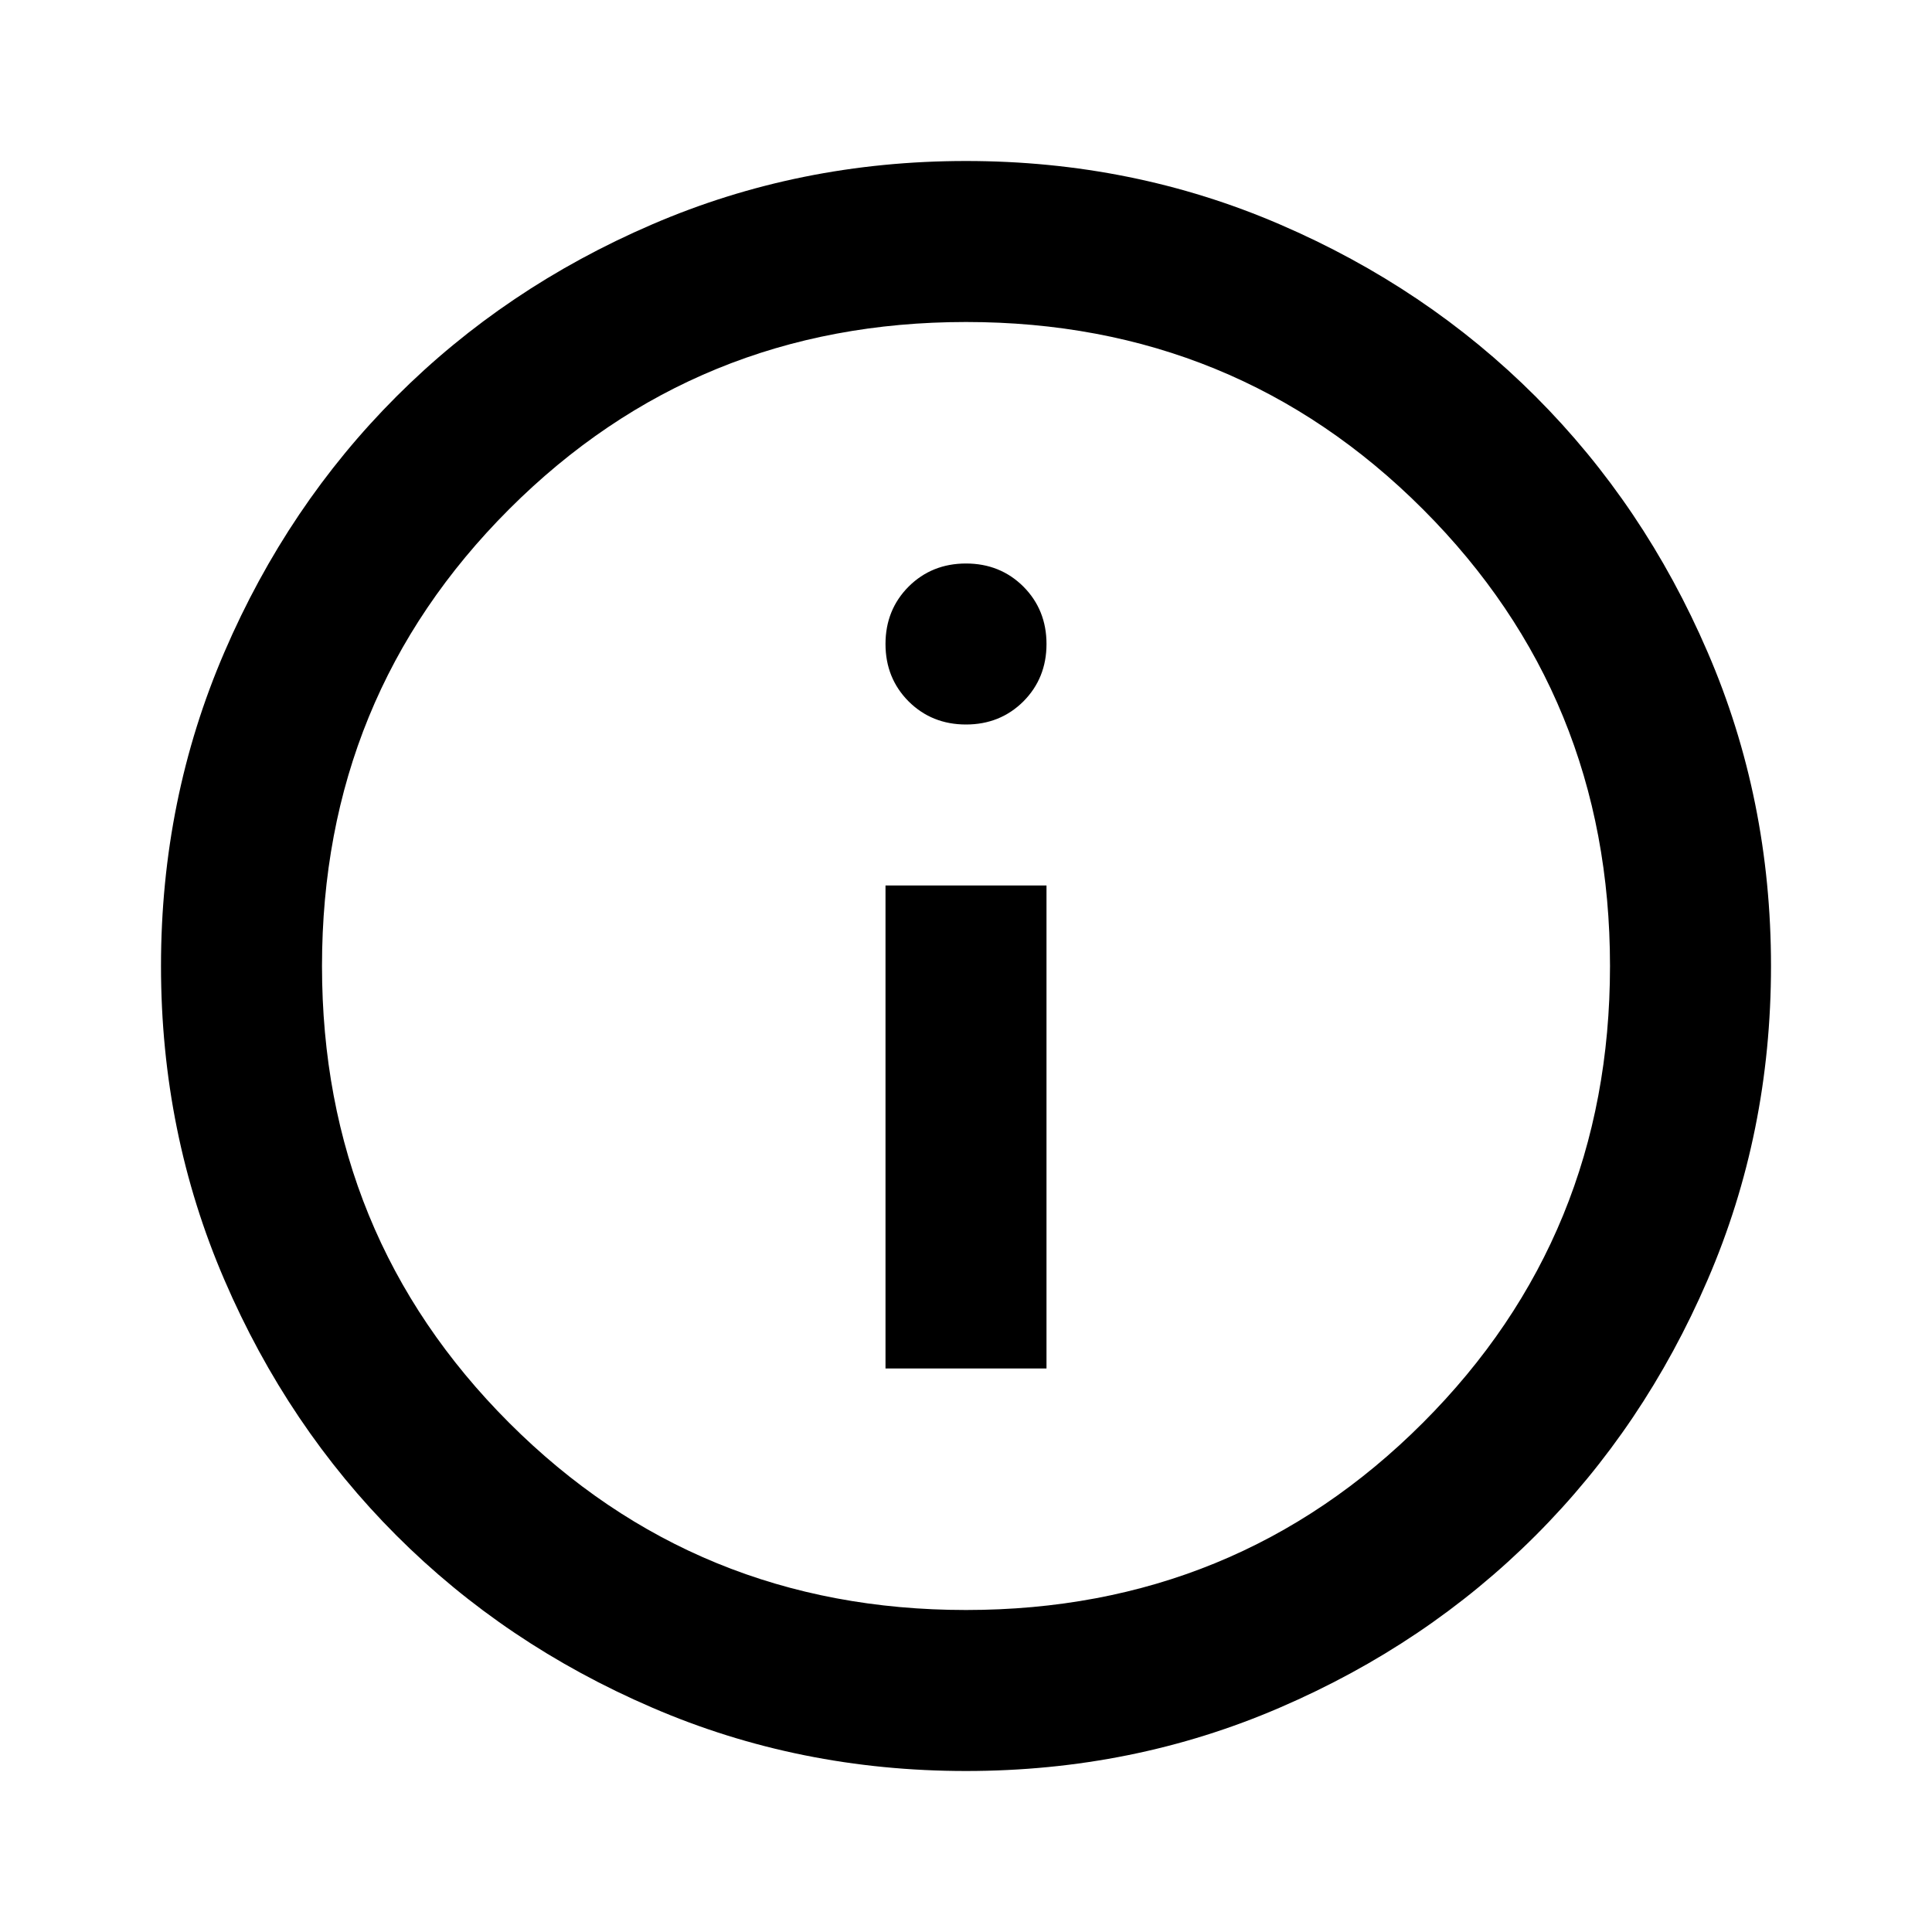
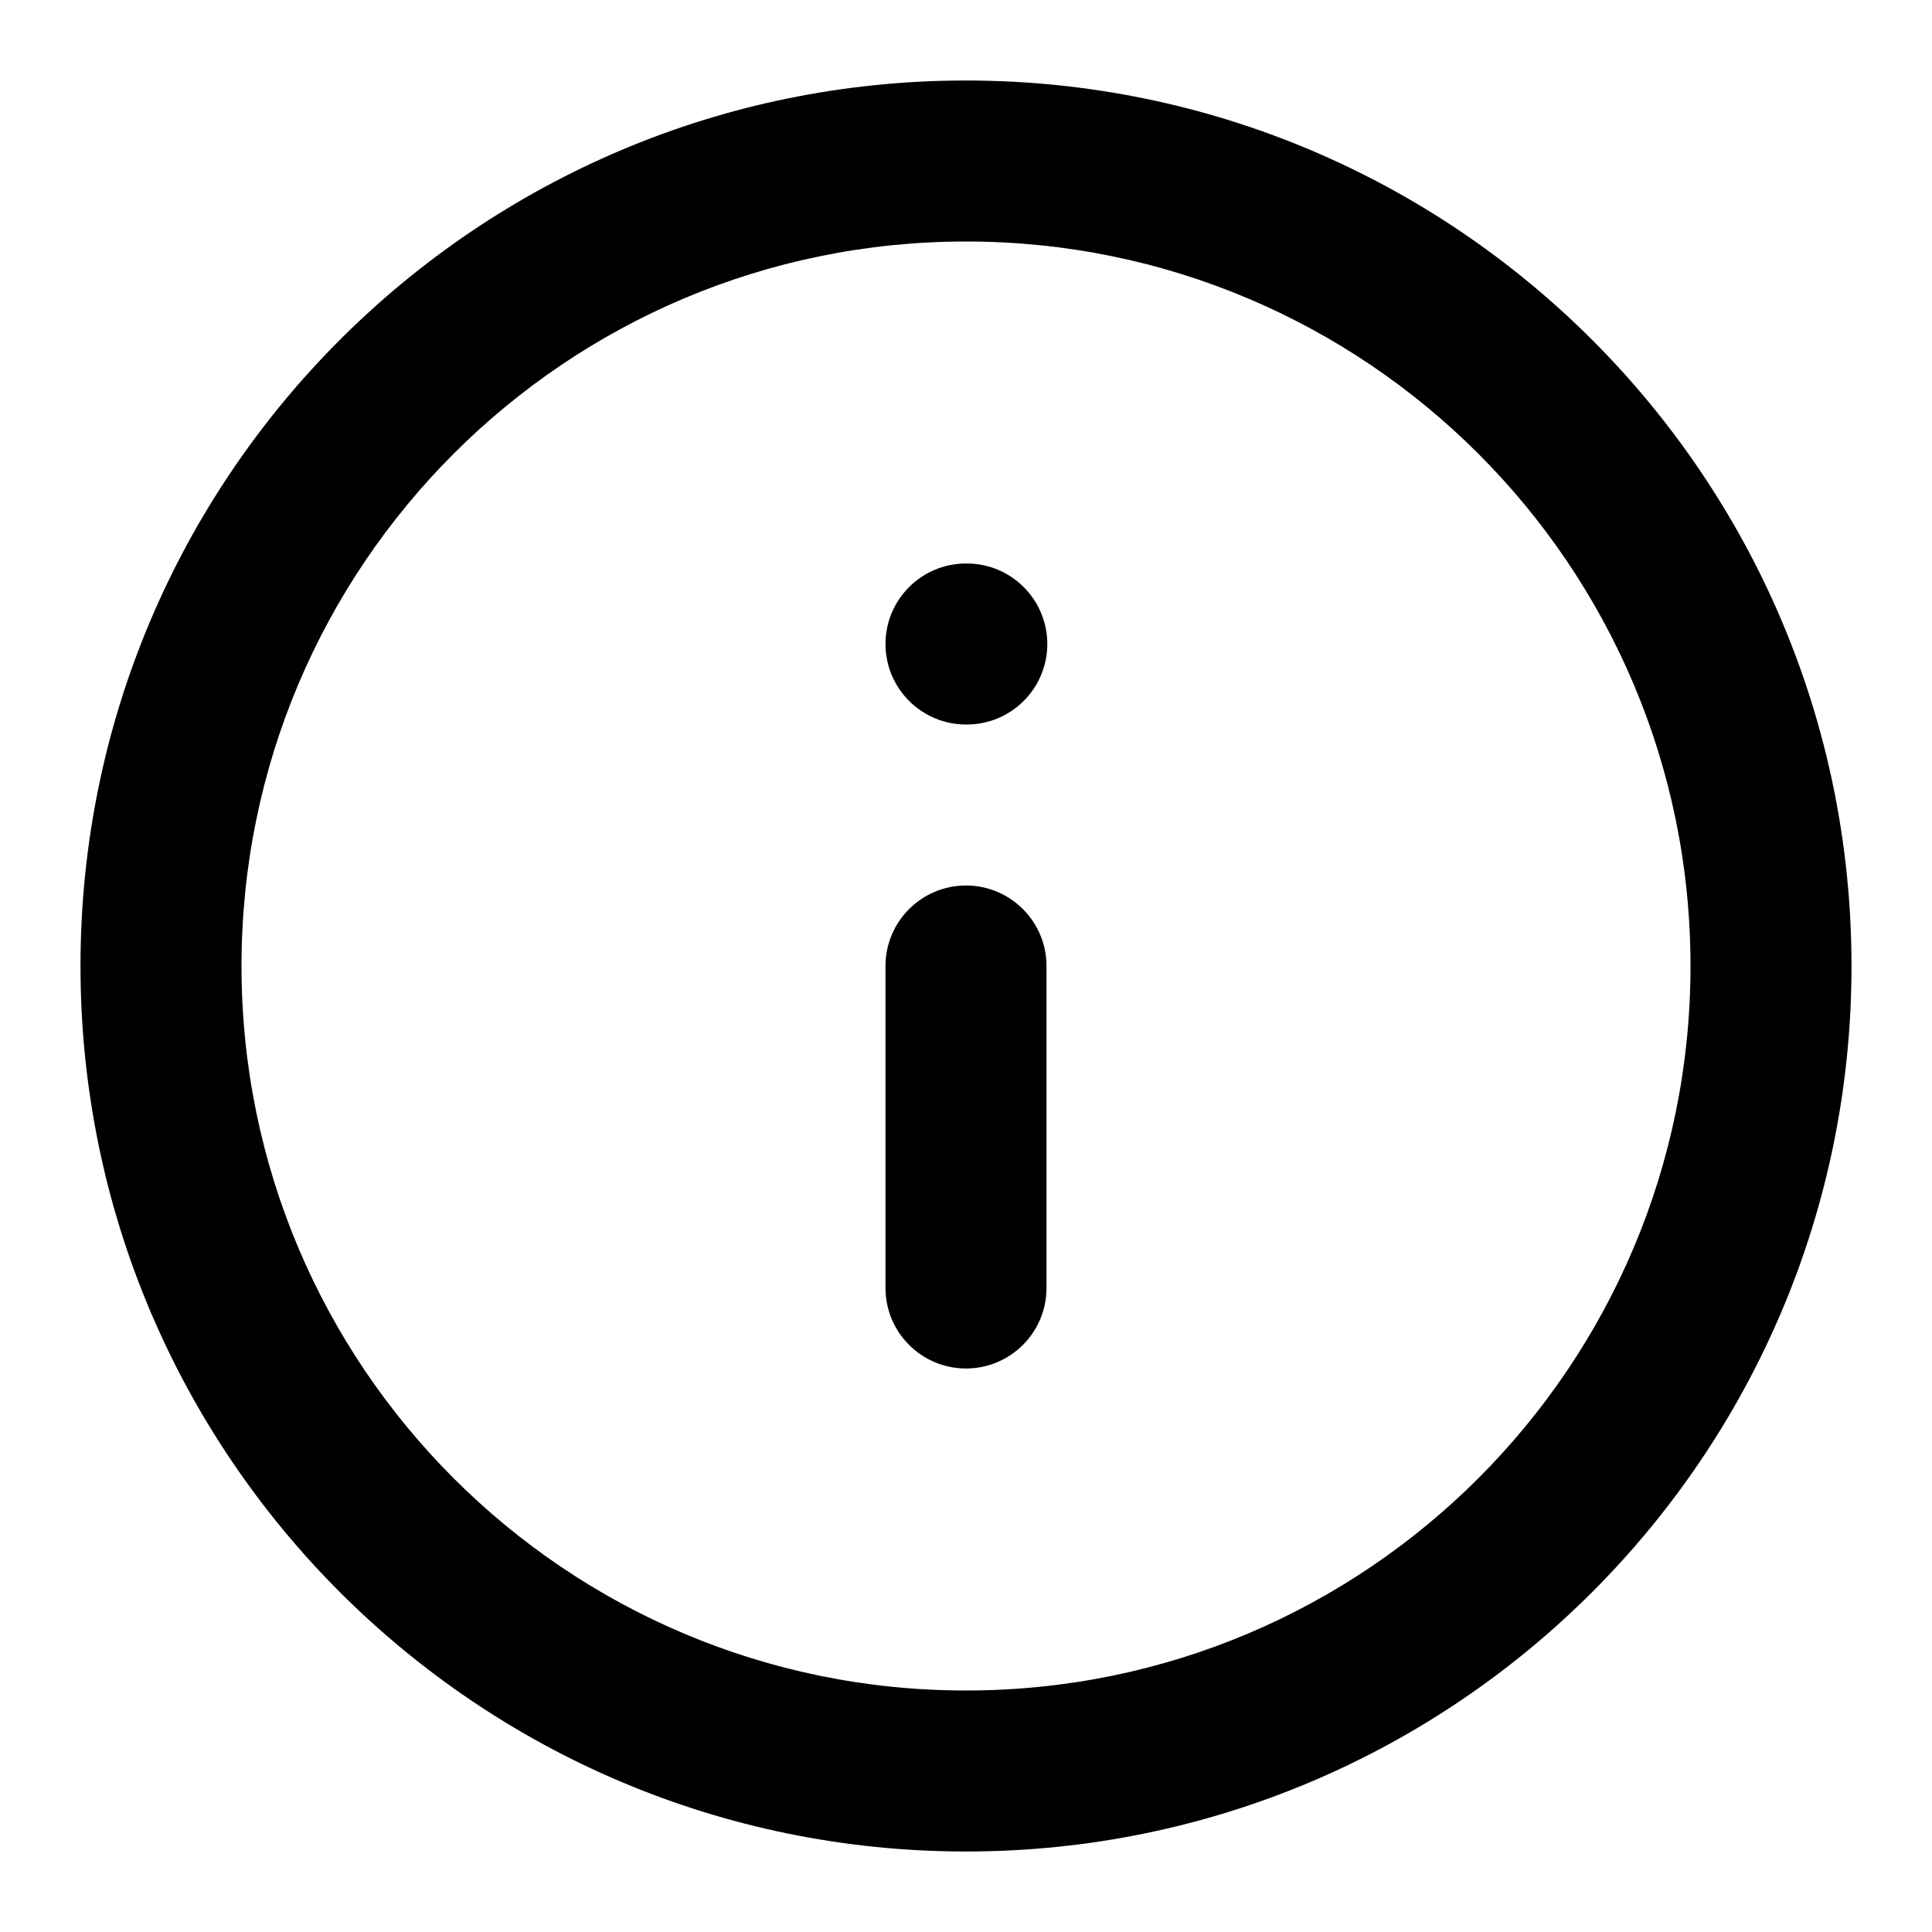
<svg xmlns="http://www.w3.org/2000/svg" width="24" height="24" viewBox="0 0 24 24" fill="none">
-   <path d="M11 17H13V11H11V17ZM12 9C12.283 9 12.521 8.904 12.713 8.713C12.904 8.521 13 8.283 13 8C13 7.717 12.904 7.479 12.713 7.287C12.521 7.096 12.283 7 12 7C11.717 7 11.479 7.096 11.287 7.287C11.096 7.479 11 7.717 11 8C11 8.283 11.096 8.521 11.287 8.713C11.479 8.904 11.717 9 12 9ZM12 22C10.617 22 9.317 21.738 8.1 21.212C6.883 20.688 5.825 19.975 4.925 19.075C4.025 18.175 3.312 17.117 2.788 15.9C2.263 14.683 2 13.383 2 12C2 10.617 2.263 9.317 2.788 8.1C3.312 6.883 4.025 5.825 4.925 4.925C5.825 4.025 6.883 3.312 8.1 2.788C9.317 2.263 10.617 2 12 2C13.383 2 14.683 2.263 15.9 2.788C17.117 3.312 18.175 4.025 19.075 4.925C19.975 5.825 20.688 6.883 21.212 8.1C21.738 9.317 22 10.617 22 12C22 13.383 21.738 14.683 21.212 15.9C20.688 17.117 19.975 18.175 19.075 19.075C18.175 19.975 17.117 20.688 15.9 21.212C14.683 21.738 13.383 22 12 22ZM12 20C14.233 20 16.125 19.225 17.675 17.675C19.225 16.125 20 14.233 20 12C20 9.767 19.225 7.875 17.675 6.325C16.125 4.775 14.233 4 12 4C9.767 4 7.875 4.775 6.325 6.325C4.775 7.875 4 9.767 4 12C4 14.233 4.775 16.125 6.325 17.675C7.875 19.225 9.767 20 12 20Z" fill="black" />
+   <path d="M21 12C21 7.029 16.971 3 12 3C7.029 3 3 7.029 3 12C3 16.971 7.029 21 12 21C16.971 21 21 16.971 21 12ZM23 12C23 18.075 18.075 23 12 23C5.925 23 1 18.075 1 12C1 5.925 5.925 1 12 1C18.075 1 23 5.925 23 12Z" fill="black" />
+   <path d="M11 16V12C11 11.448 11.448 11 12 11C12.552 11 13 11.448 13 12V16C13 16.552 12.552 17 12 17C11.448 17 11 16.552 11 16Z" fill="black" />
+   <path d="M12.01 7C12.562 7 13.01 7.448 13.01 8C13.01 8.552 12.562 9 12.01 9H12C11.448 9 11 8.552 11 8C11 7.448 11.448 7 12 7H12.01Z" fill="black" />
</svg>
